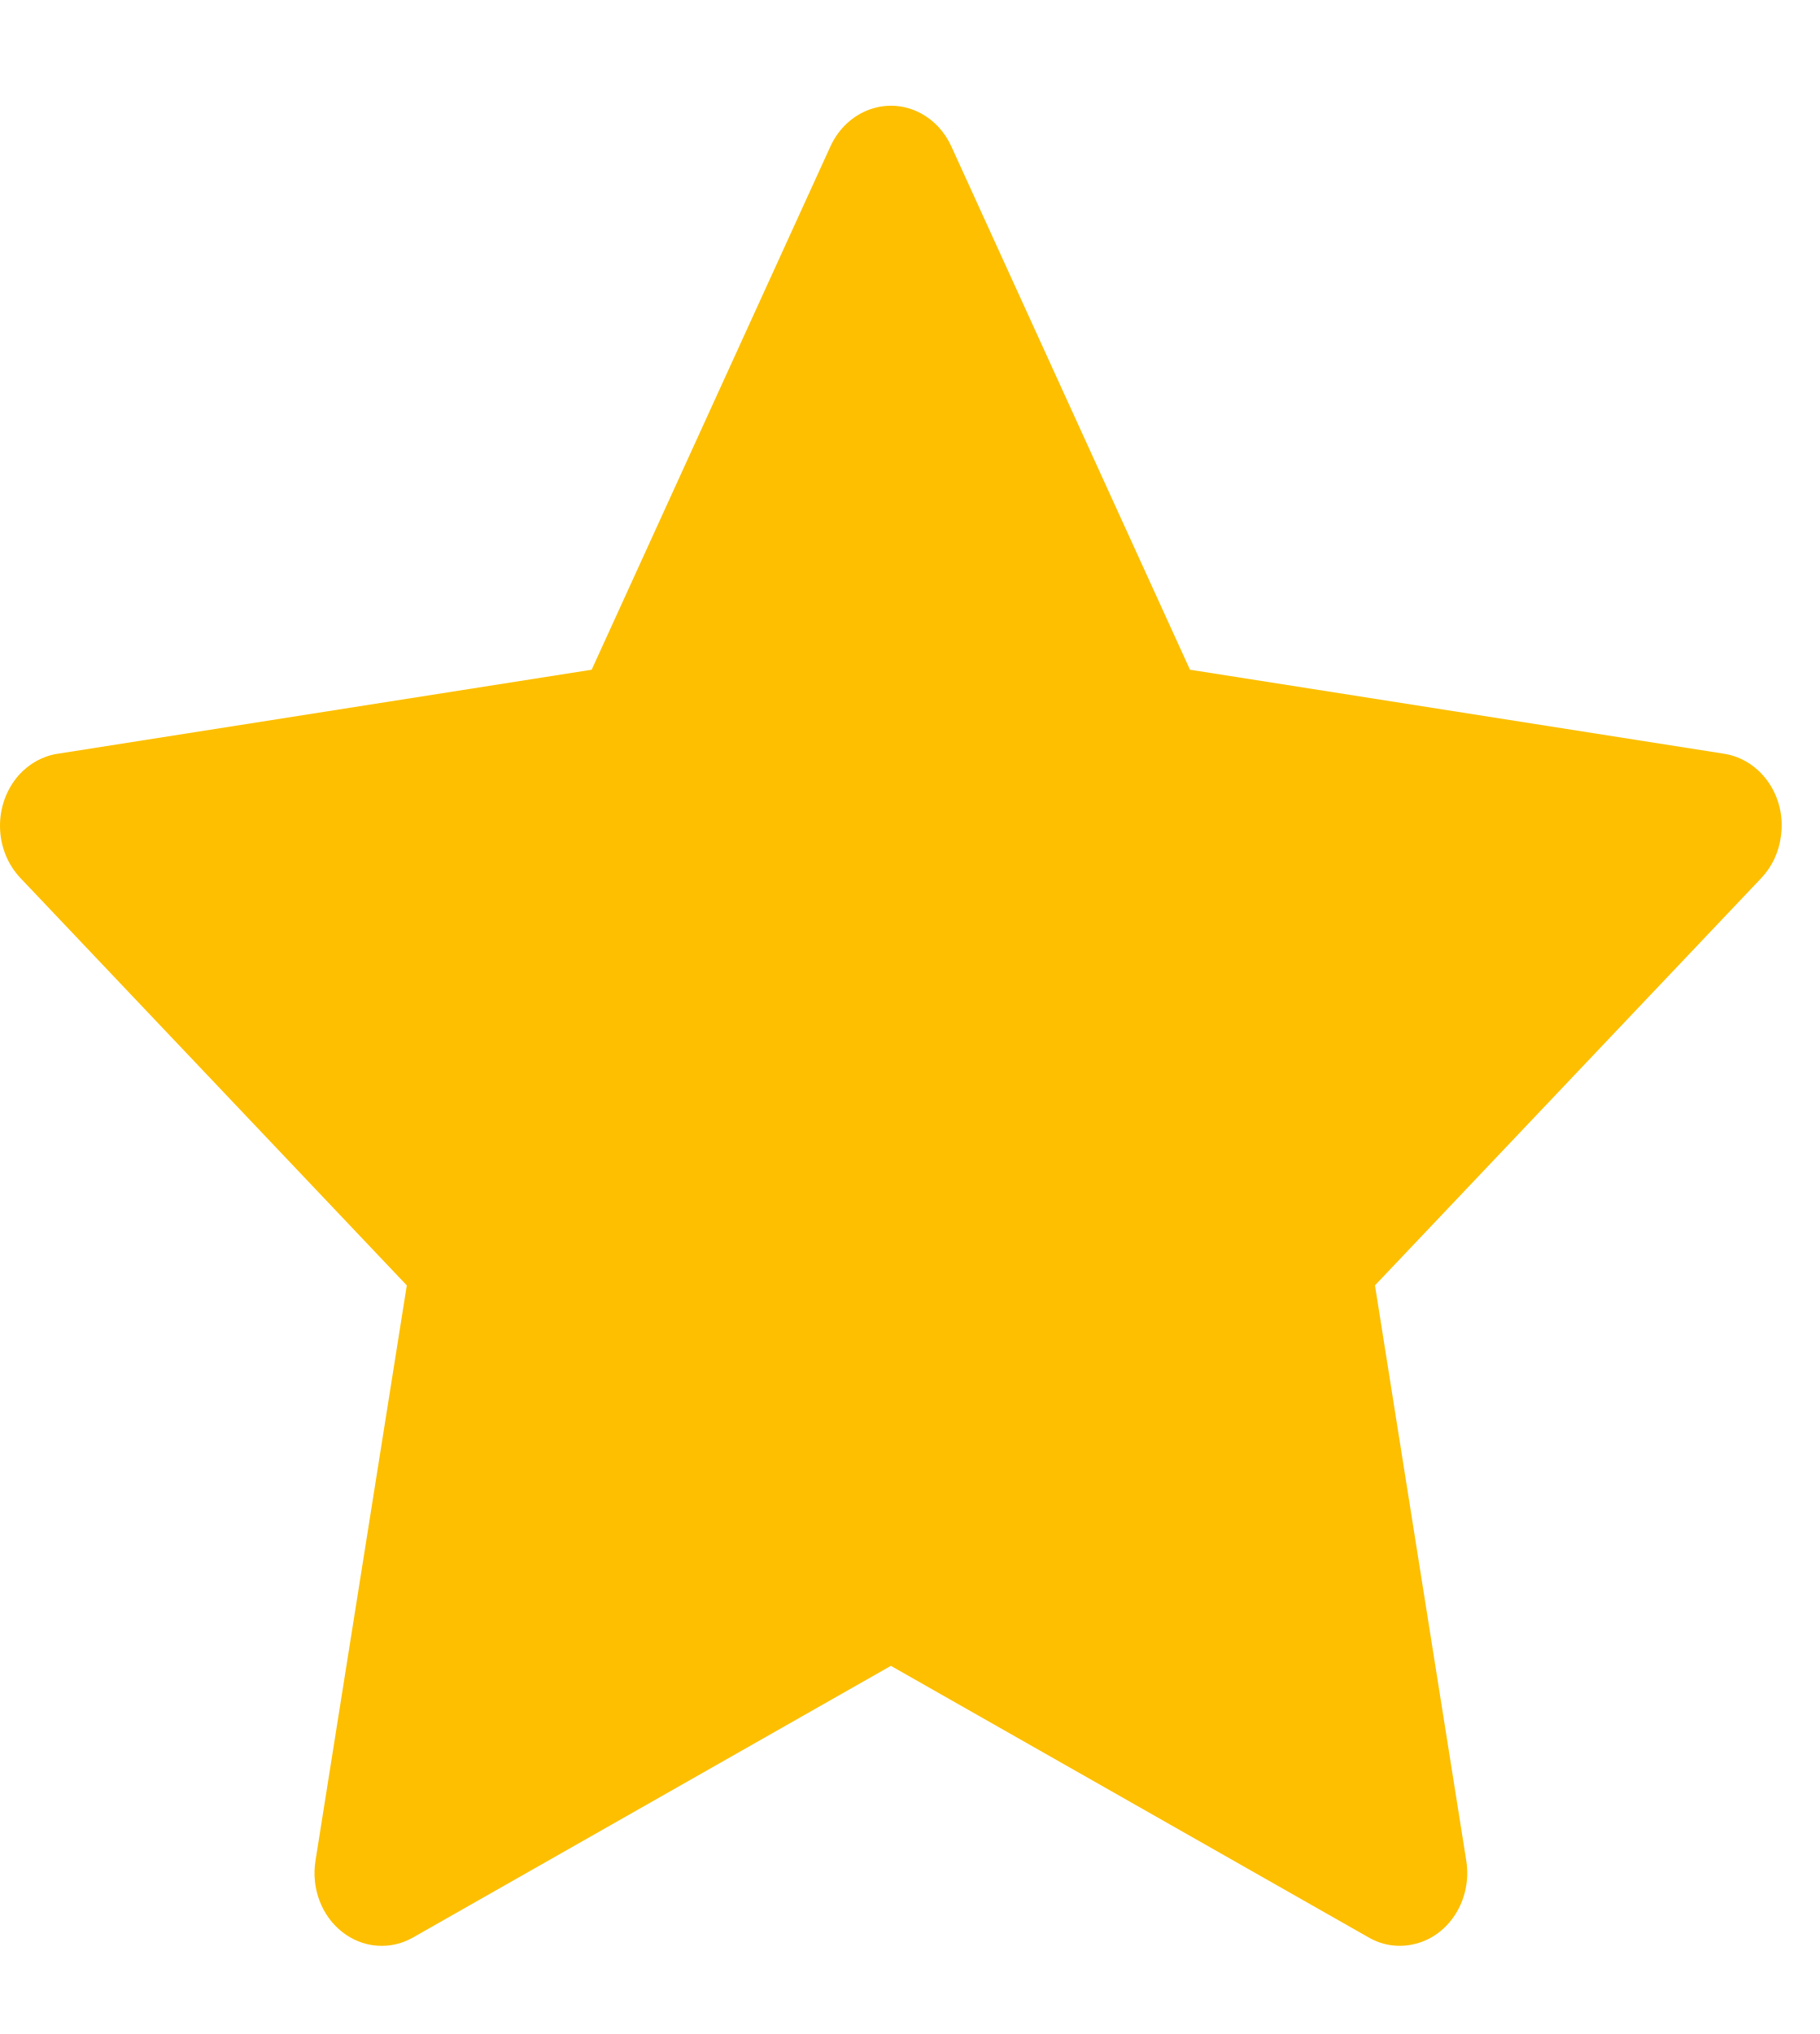
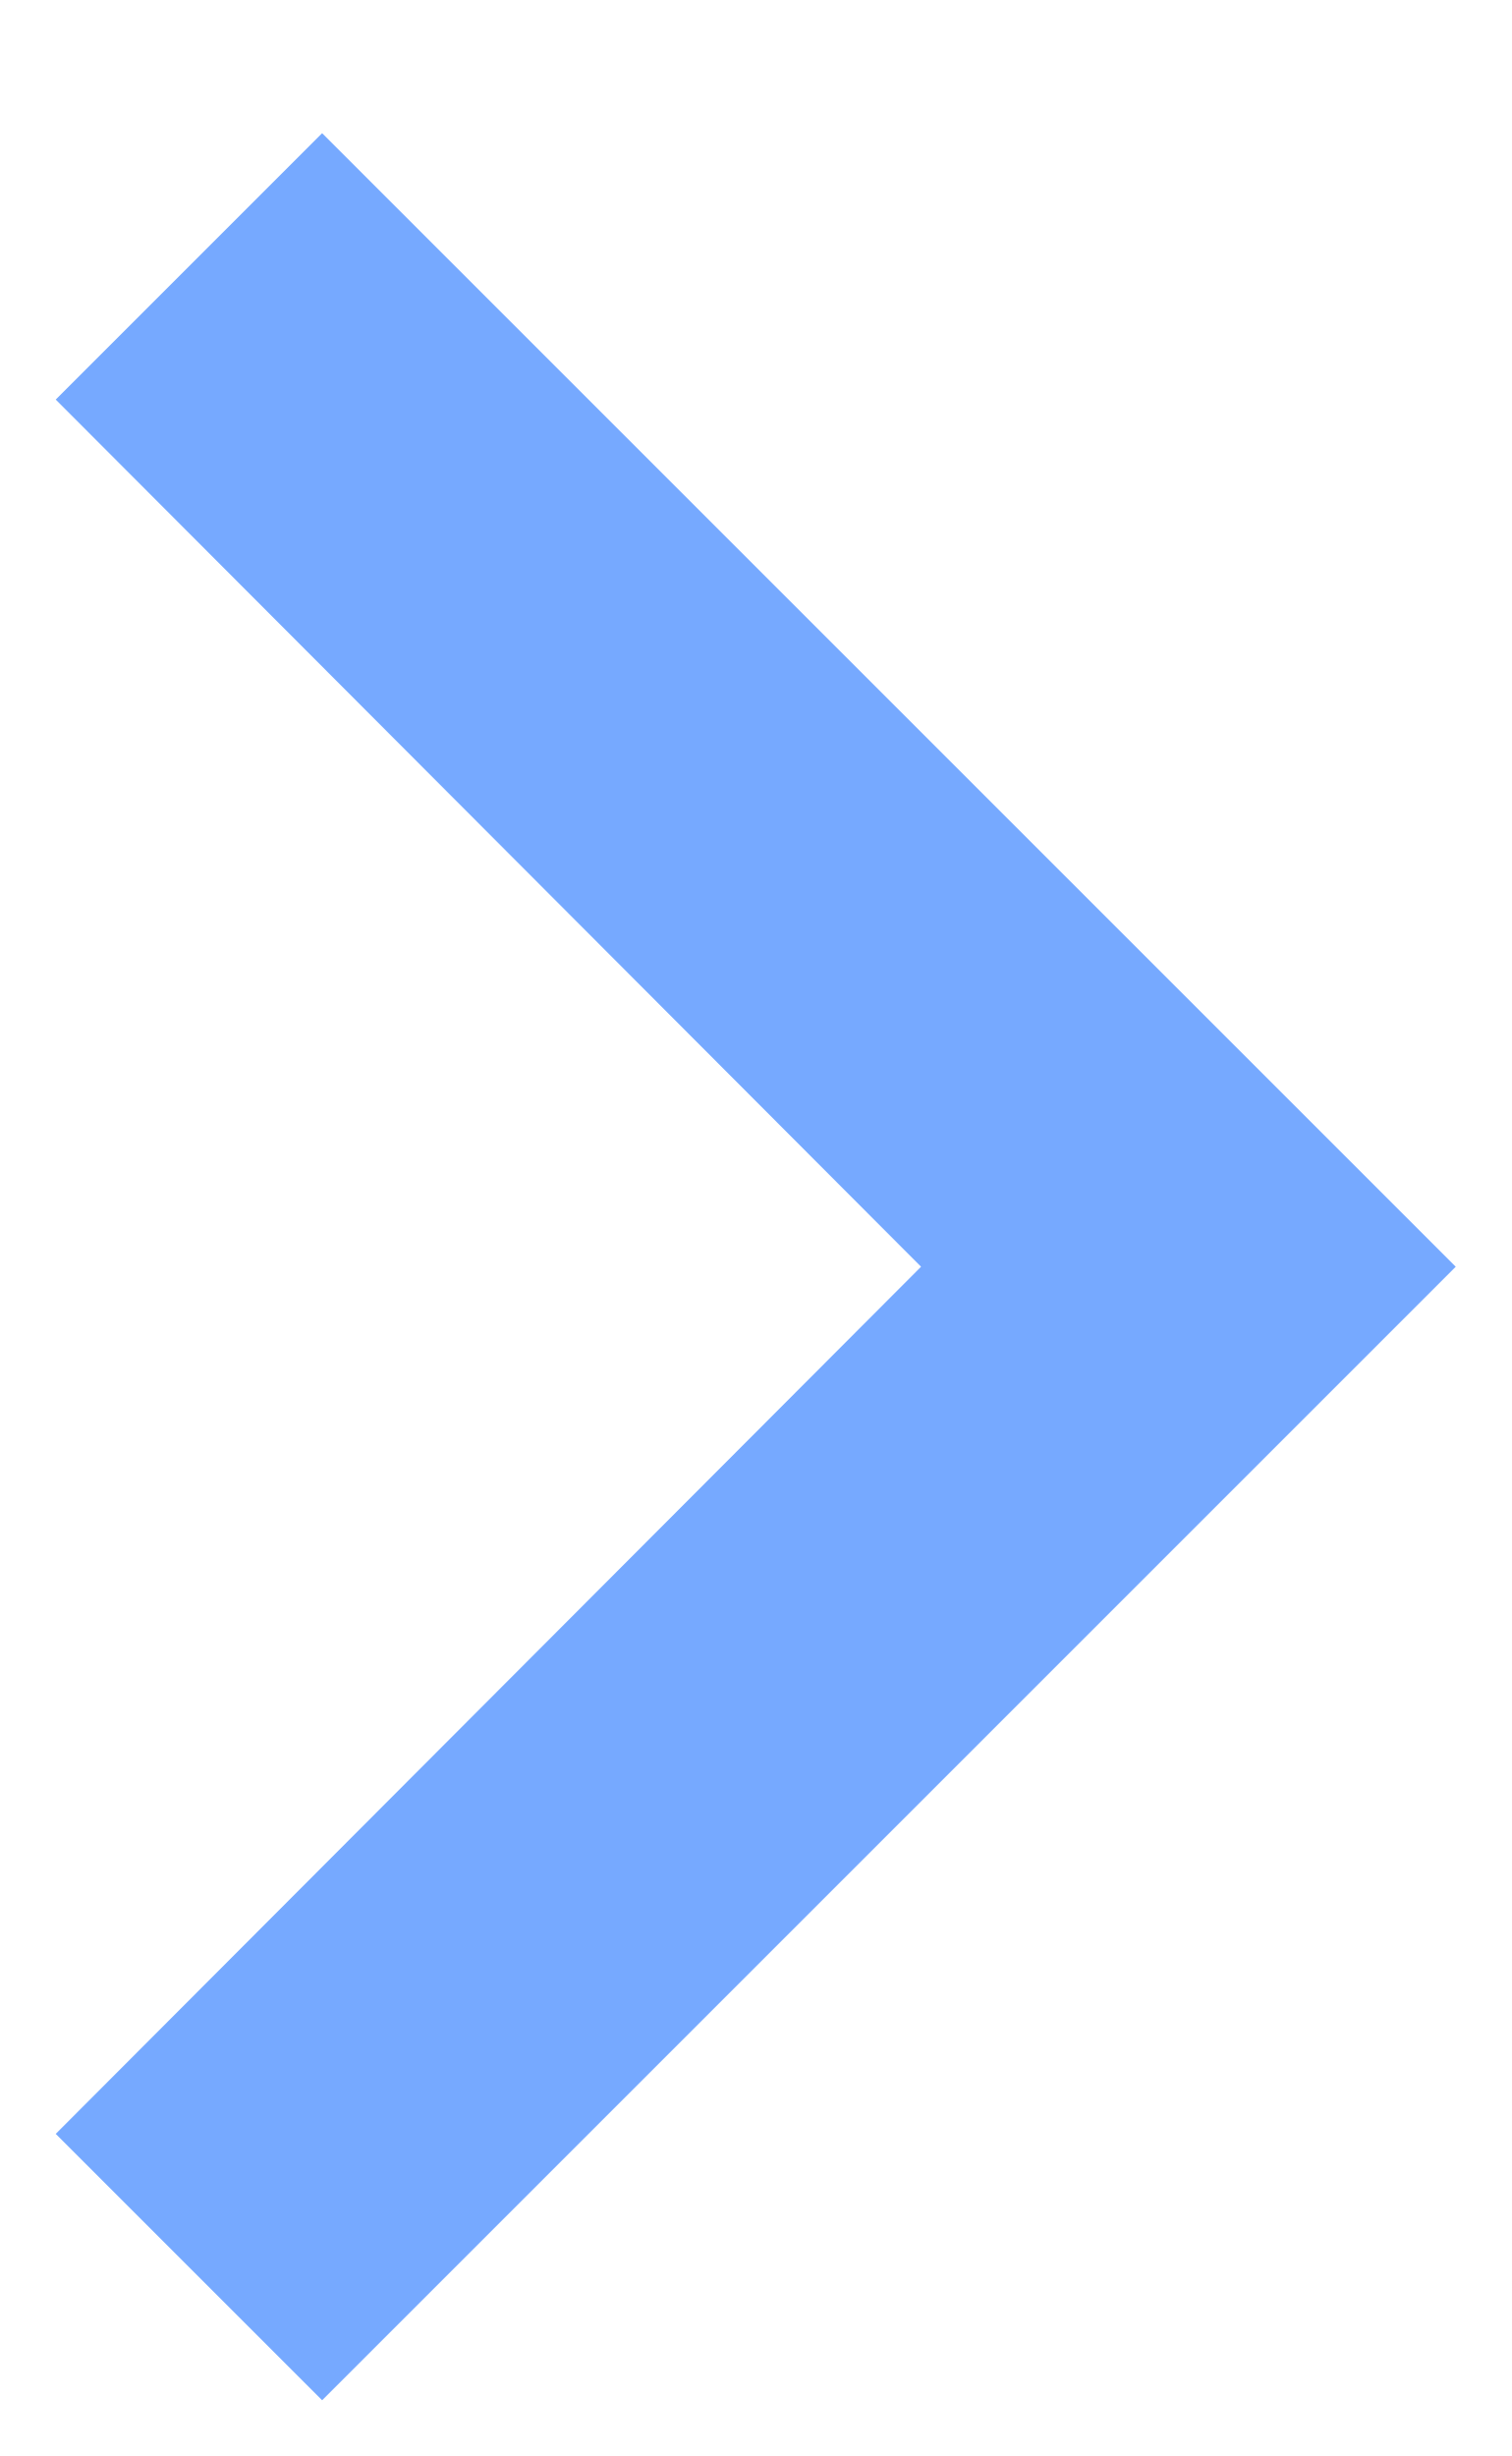
- <svg xmlns="http://www.w3.org/2000/svg" width="17" height="19" viewBox="0 0 17 19" fill="none">
-   <path d="M16.106 7.041L11.116 6.256L8.886 1.366C8.825 1.232 8.725 1.124 8.601 1.058C8.29 0.892 7.913 1.03 7.758 1.366L5.527 6.256L0.538 7.041C0.4 7.062 0.275 7.132 0.178 7.238C0.062 7.368 -0.002 7.542 5.53105e-05 7.722C0.002 7.903 0.071 8.075 0.19 8.201L3.8 12.007L2.947 17.382C2.927 17.507 2.94 17.636 2.984 17.753C3.028 17.871 3.102 17.973 3.197 18.047C3.292 18.122 3.404 18.166 3.521 18.175C3.638 18.184 3.755 18.158 3.859 18.098L8.322 15.561L12.785 18.098C12.907 18.169 13.048 18.192 13.184 18.166C13.526 18.103 13.755 17.752 13.697 17.382L12.844 12.007L16.454 8.201C16.552 8.097 16.617 7.961 16.636 7.812C16.689 7.44 16.45 7.096 16.106 7.041Z" fill="#FDBF00" />
+ <svg xmlns="http://www.w3.org/2000/svg" width="8" height="13" viewBox="0 0 8 13" fill="none">
+   <path d="M0.295 2.115L4.875 6.705L0.295 11.295L1.705 12.705L7.705 6.705L1.705 0.705L0.295 2.115Z" fill="#76A9FF" />
</svg>
